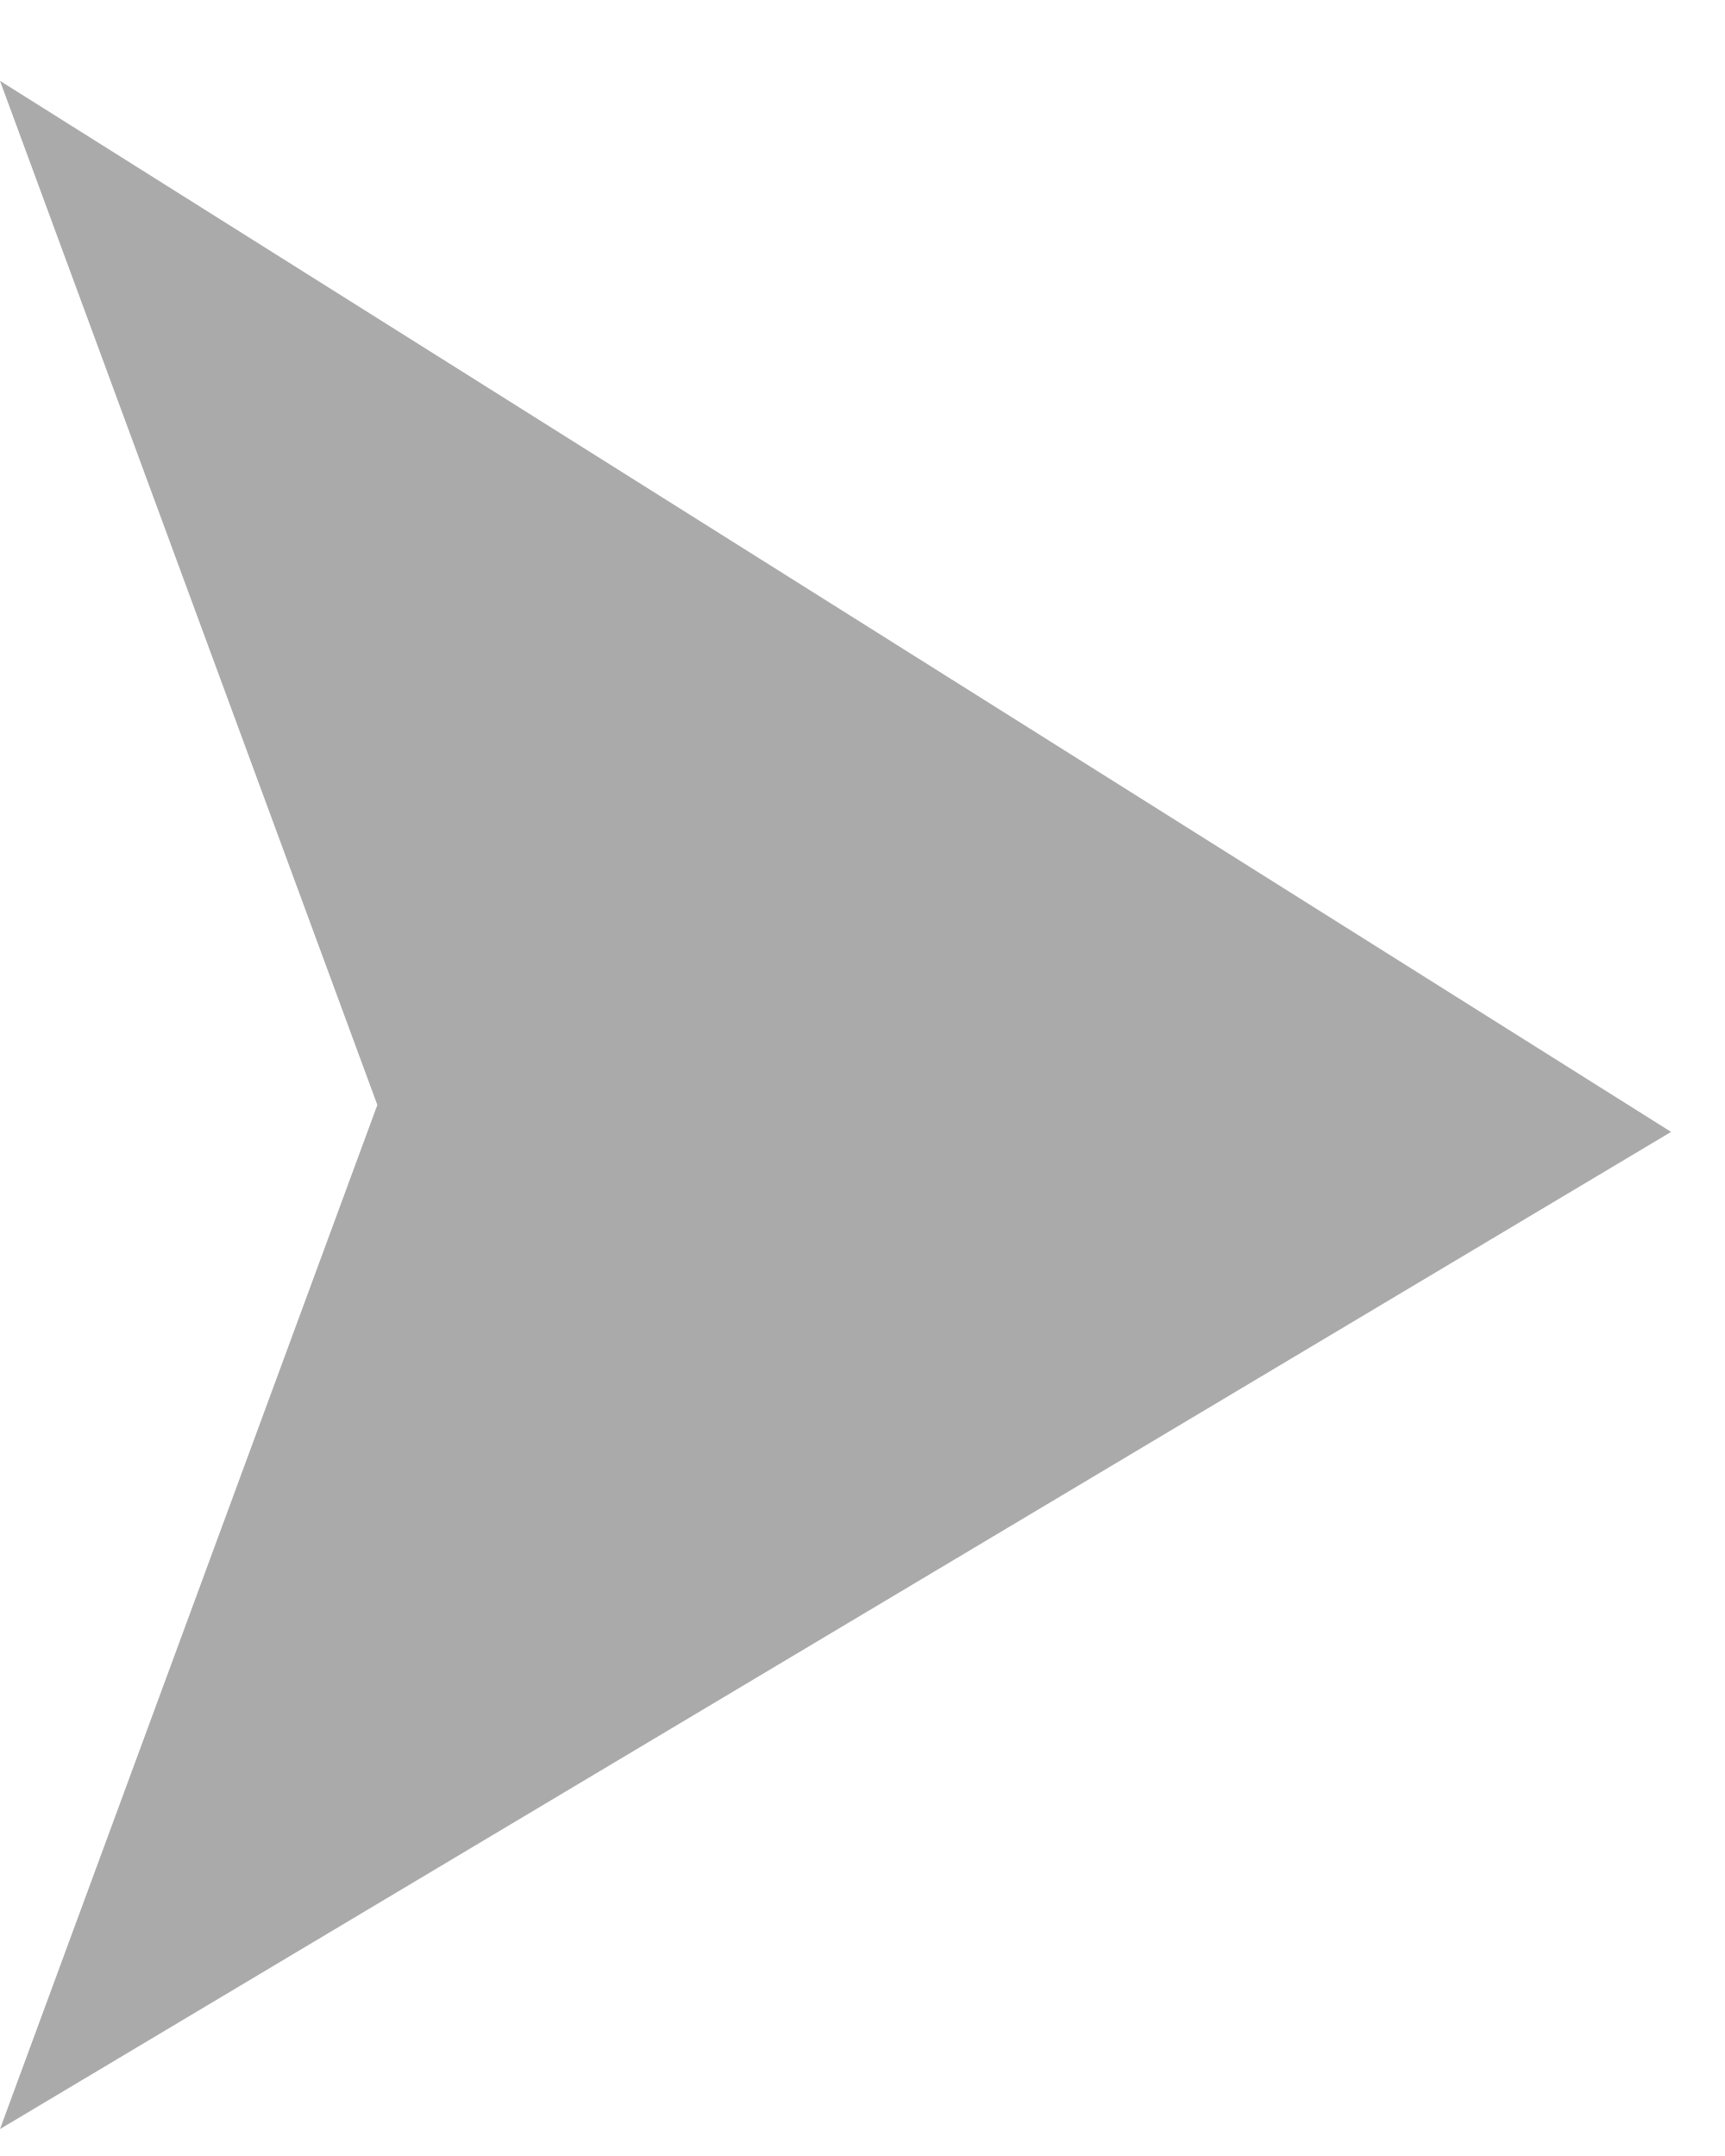
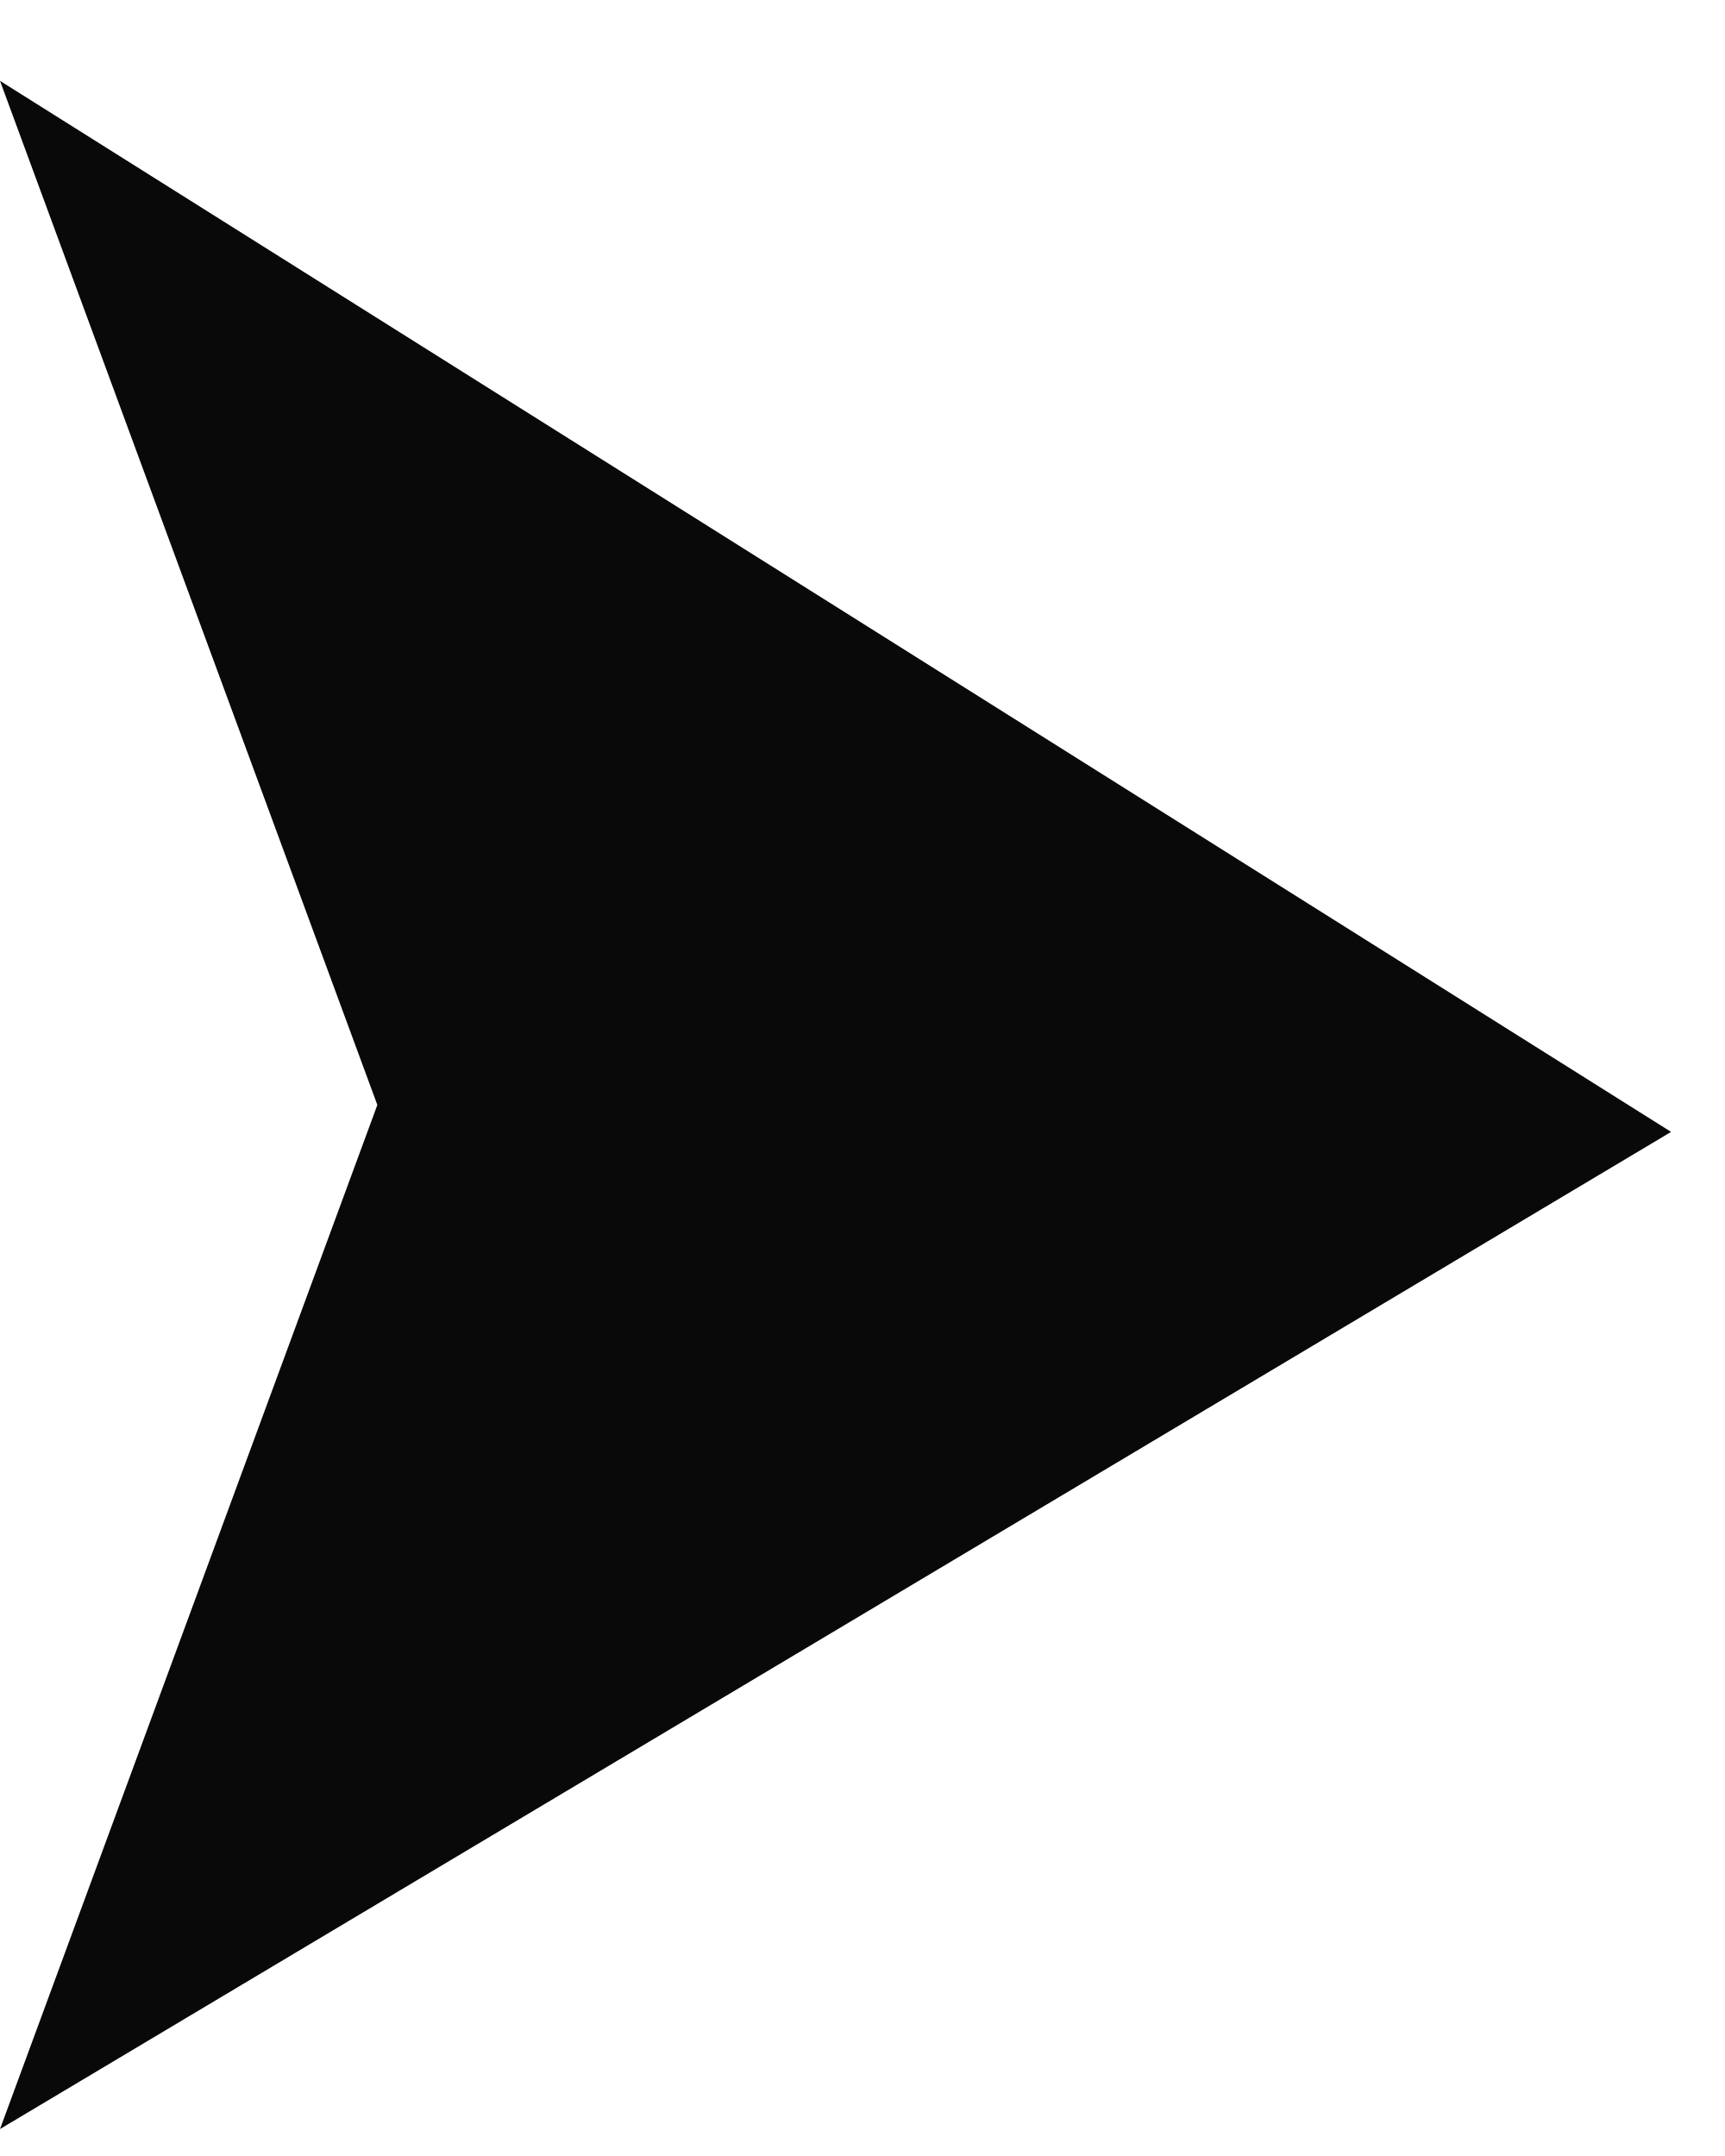
<svg xmlns="http://www.w3.org/2000/svg" width="16" height="20" viewBox="0 0 16 20" fill="none">
-   <path d="M-8.30516e-07 19.75L3.5 10.25L0 0.75L15.5 10.5L-8.30516e-07 19.75Z" fill="#AAAAAA" />
+   <path d="M-8.30516e-07 19.75L3.5 10.25L0 0.75L15.5 10.5L-8.30516e-07 19.75Z" fill="#090909" />
</svg>
